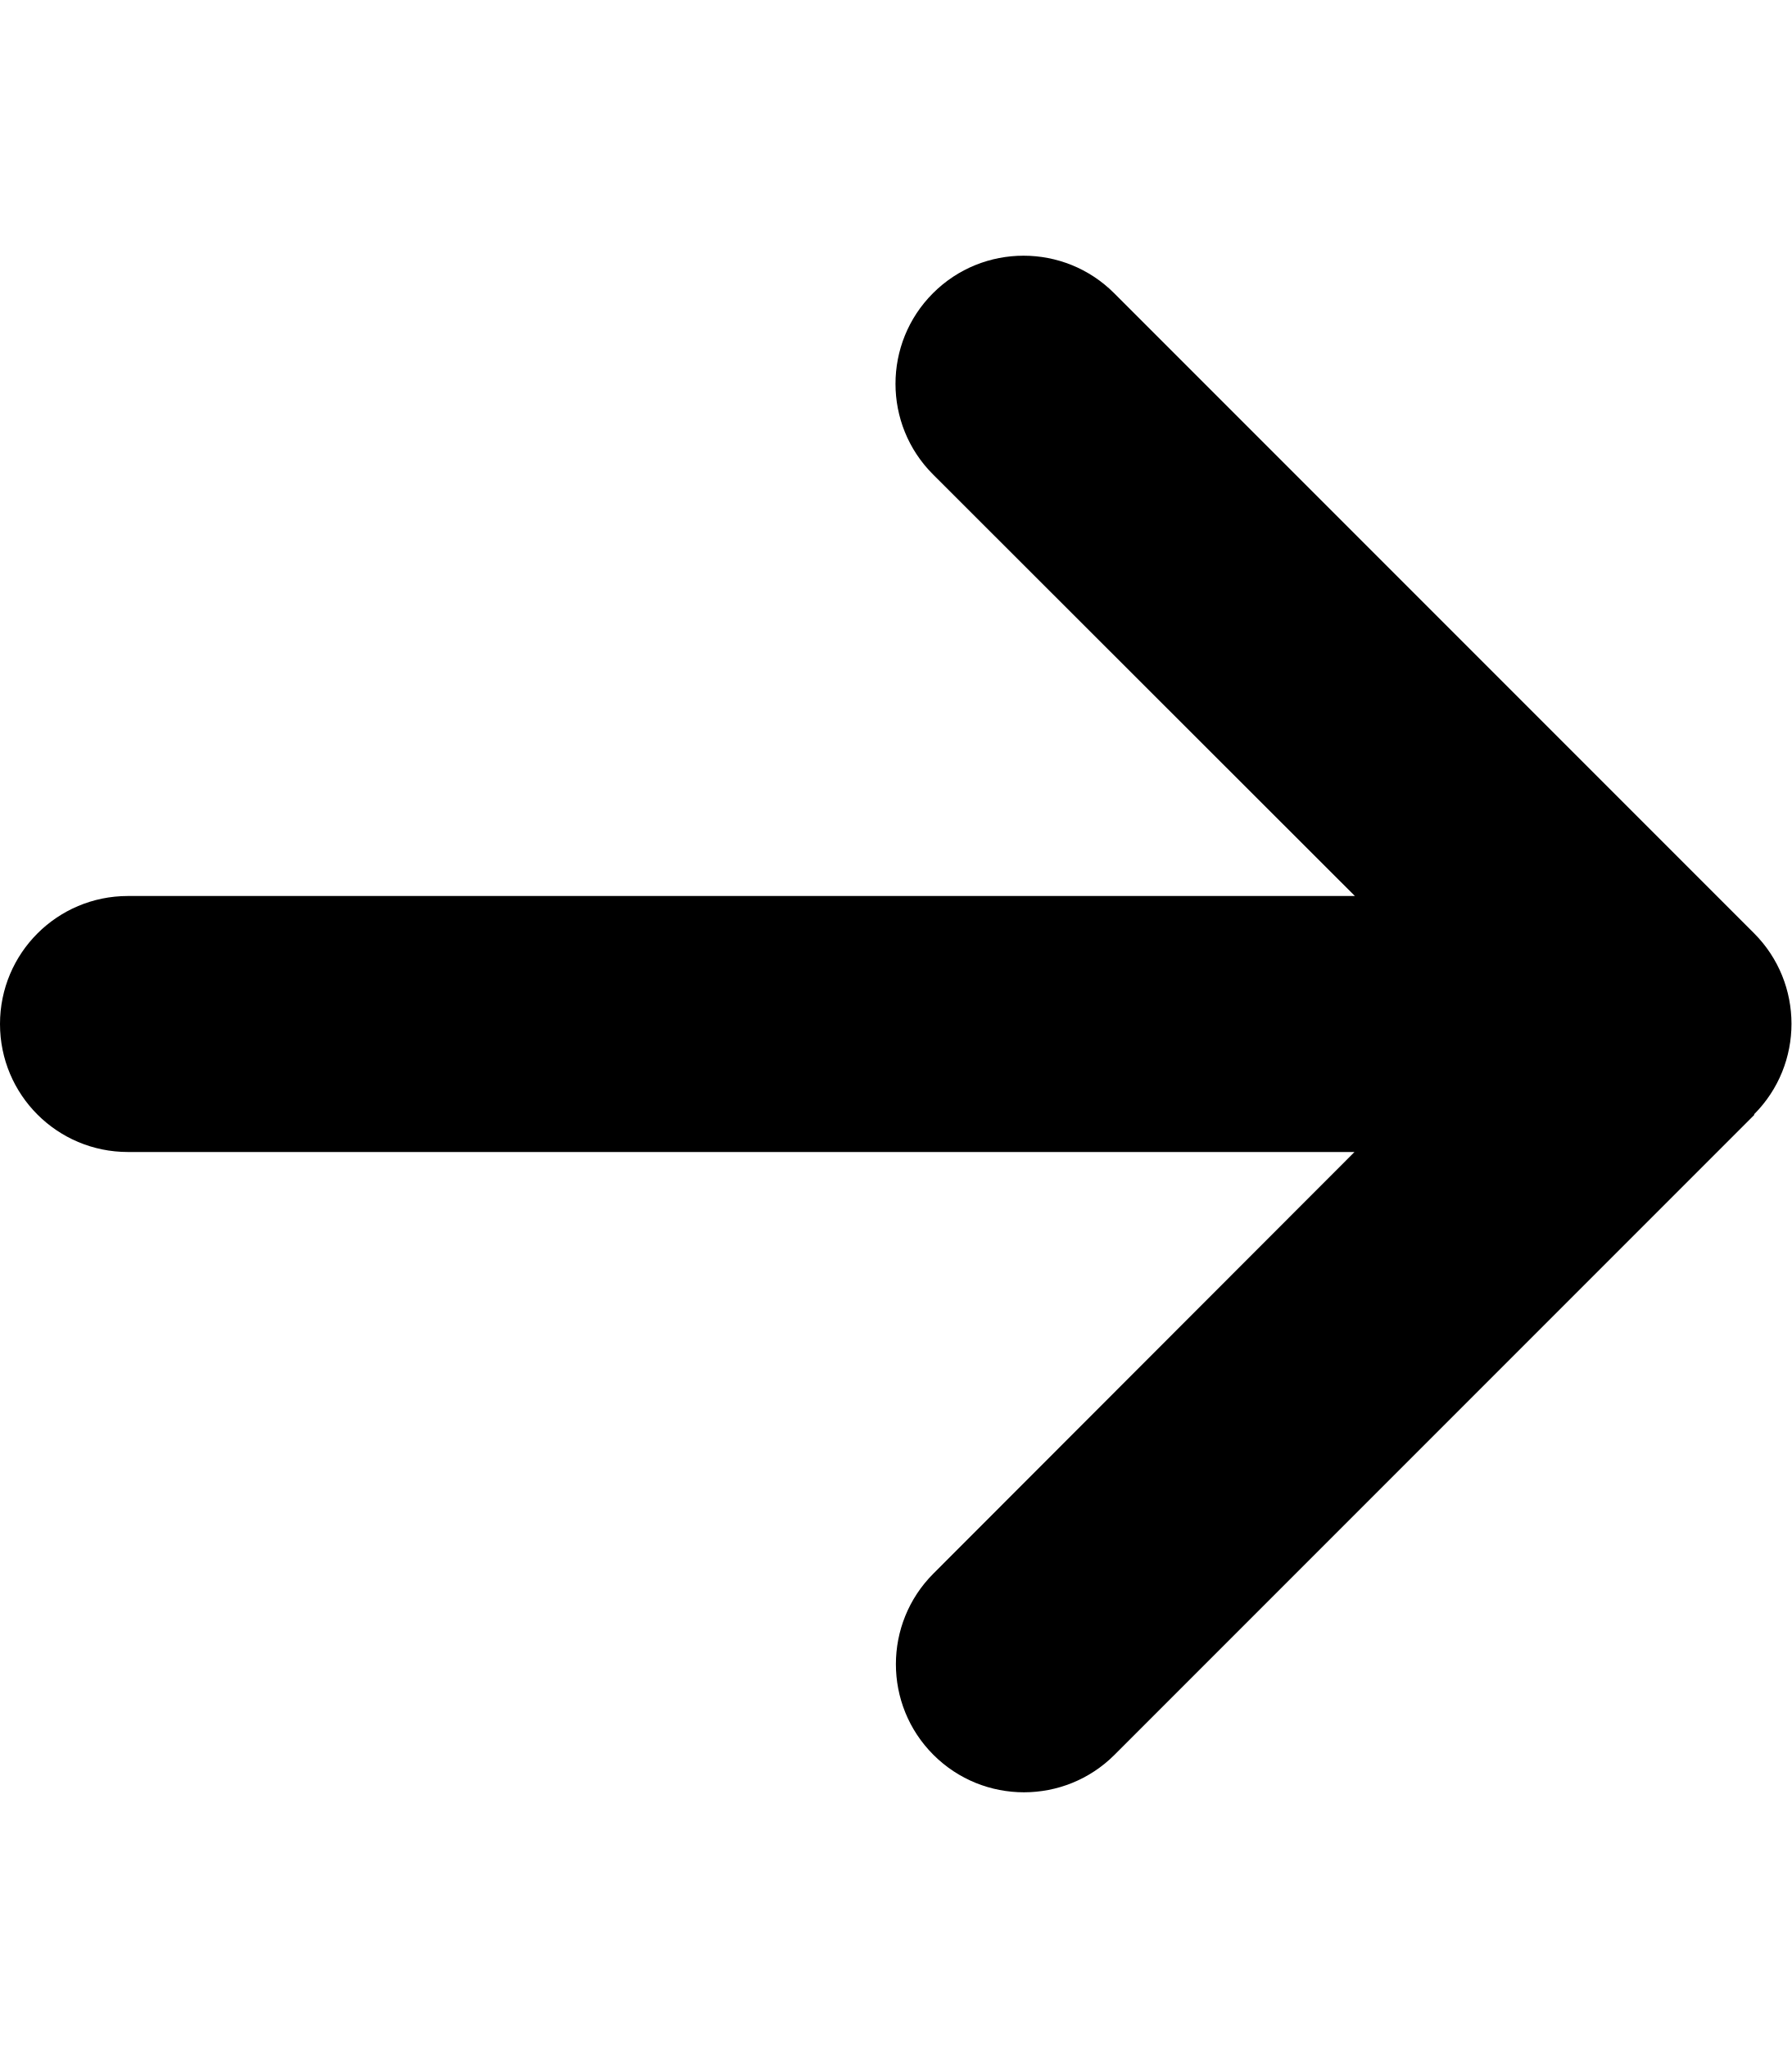
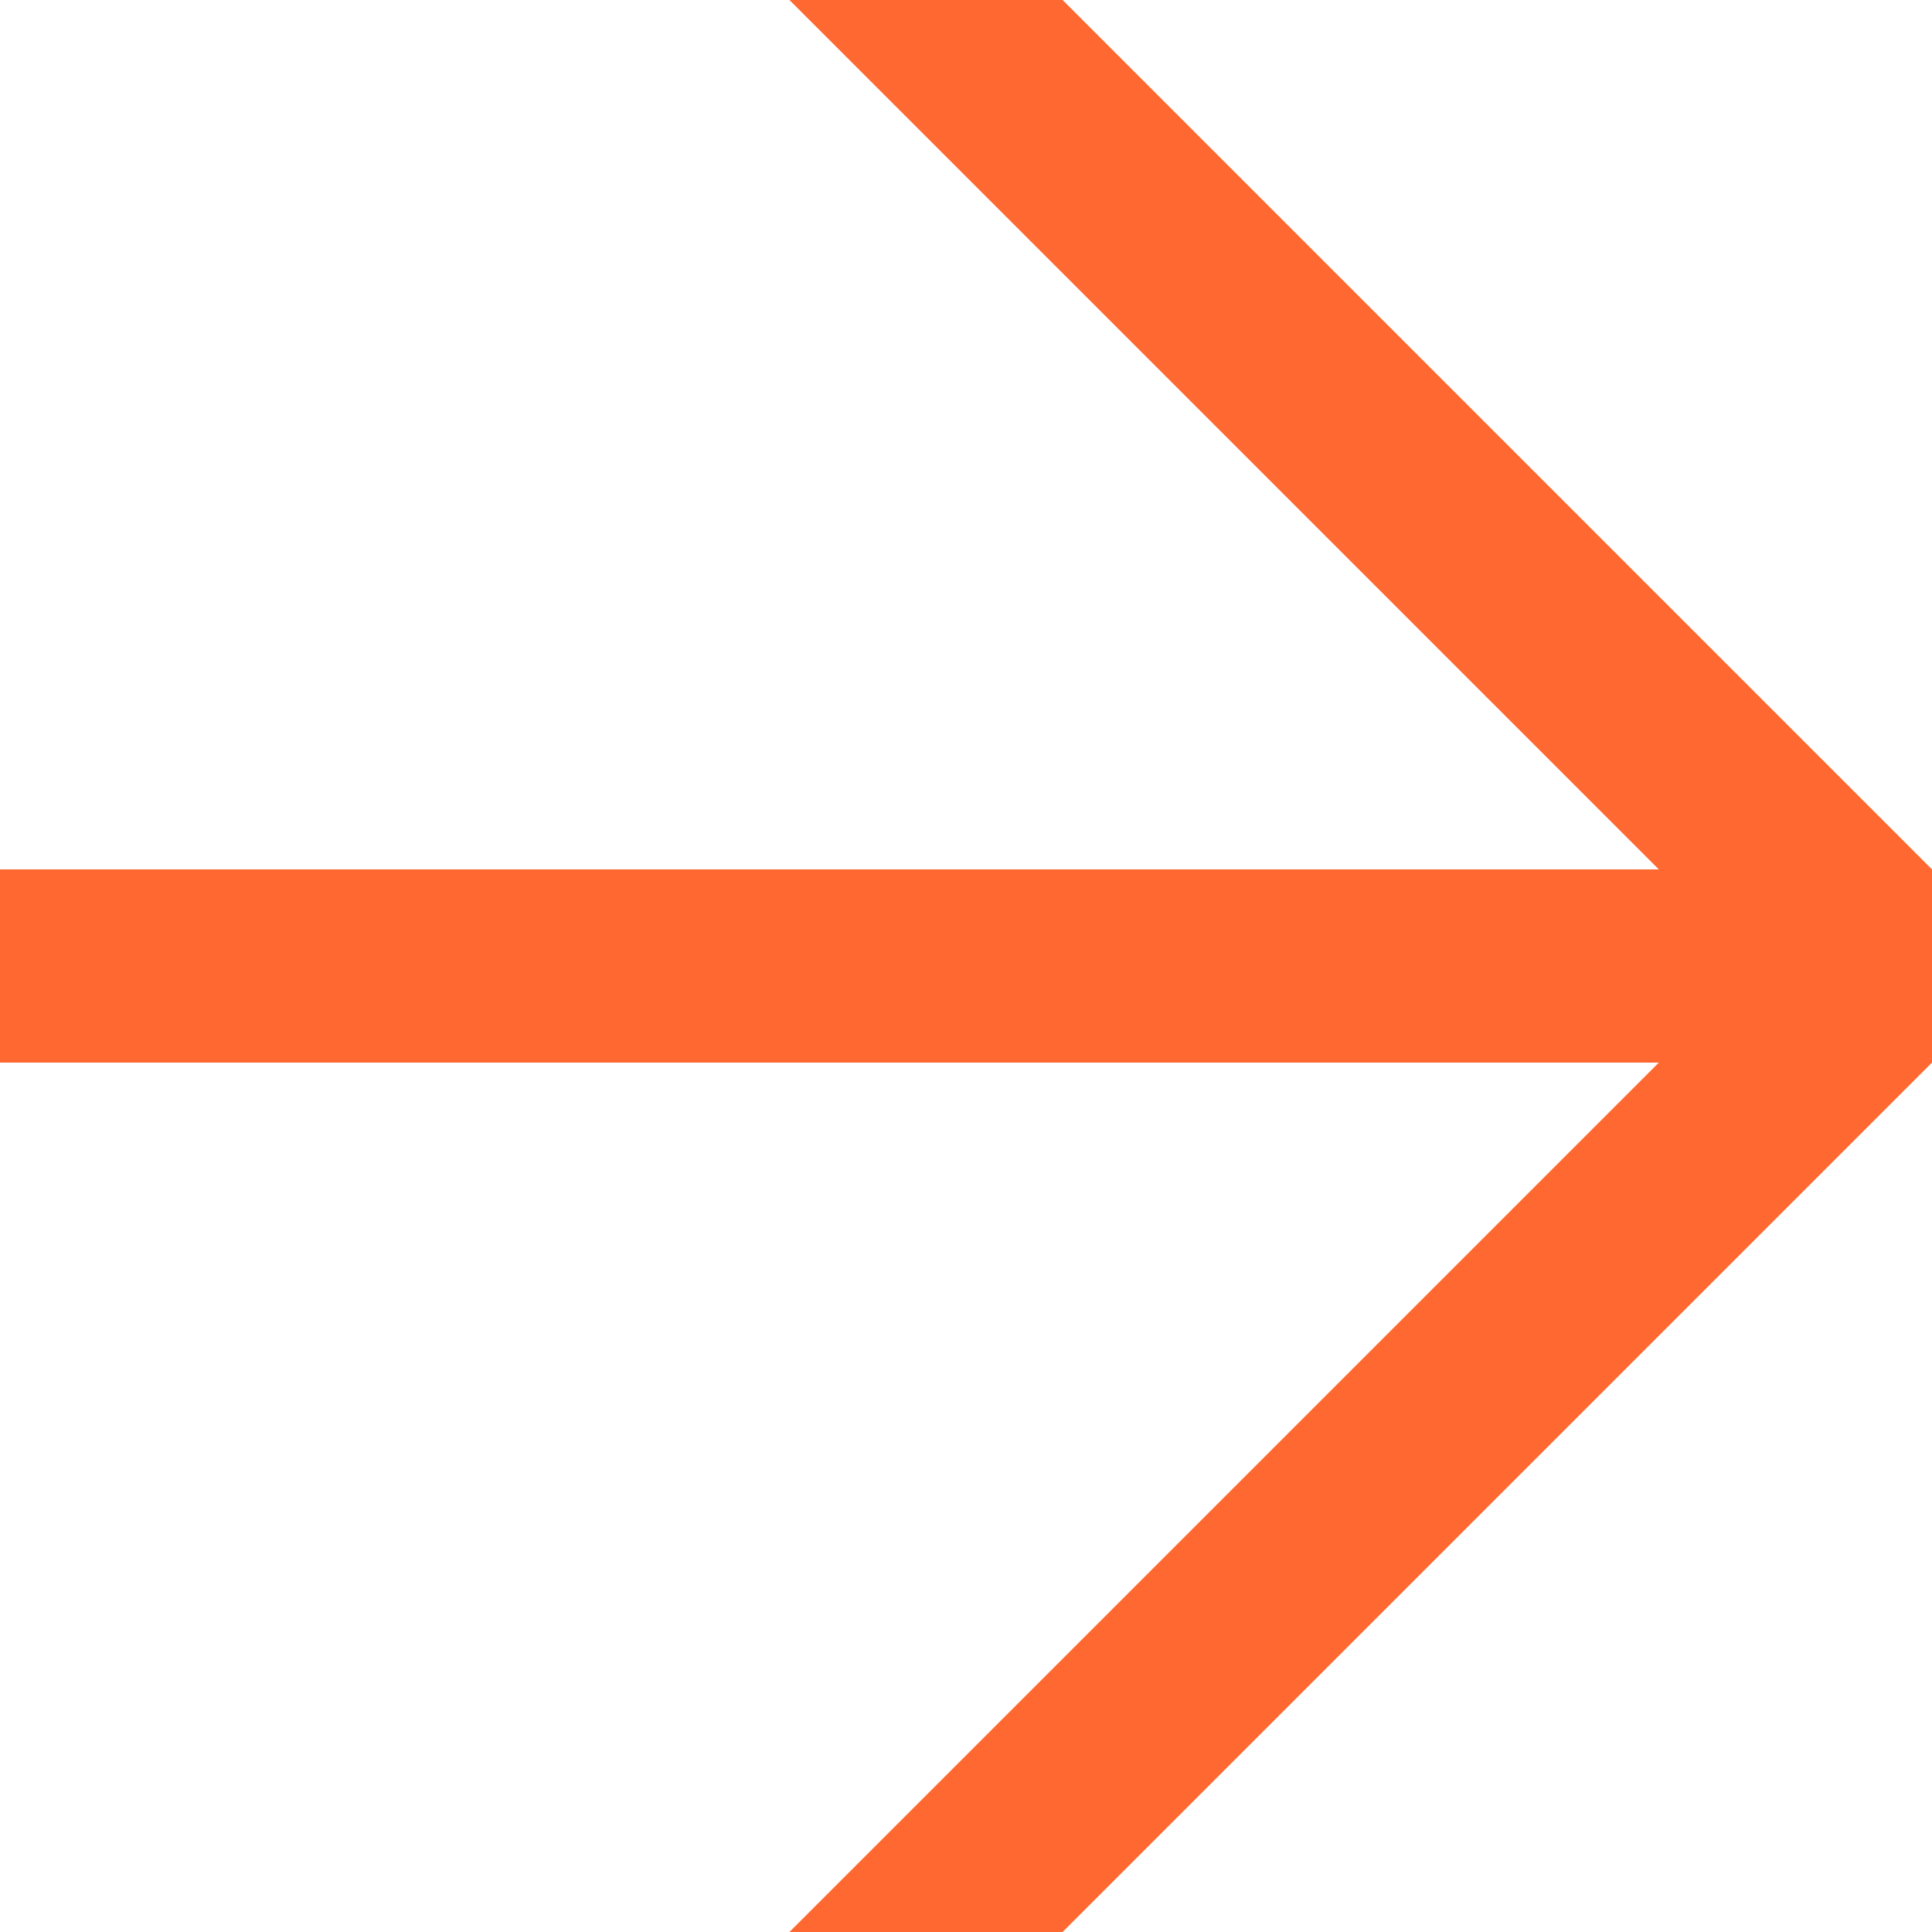
- <svg xmlns="http://www.w3.org/2000/svg" viewBox="0 0 448 512">
-   <path d="M438.6 278.6c12.5-12.5 12.5-32.8 0-45.3l-160-160c-12.5-12.5-32.8-12.5-45.3 0s-12.5 32.8 0 45.3L338.8 224 32 224c-17.7 0-32 14.3-32 32s14.3 32 32 32l306.7 0L233.4 393.4c-12.5 12.5-12.5 32.8 0 45.3s32.8 12.5 45.3 0l160-160z" />
+ <svg xmlns="http://www.w3.org/2000/svg" width="22" height="22" viewBox="0 0 22 22" fill="none">
+   <path d="M8.989 0L18.889 9.9H0V12.1H18.889L8.989 22H12.1L22 12.1V9.9L12.1 0H8.989Z" fill="#FF6931" />
</svg>
